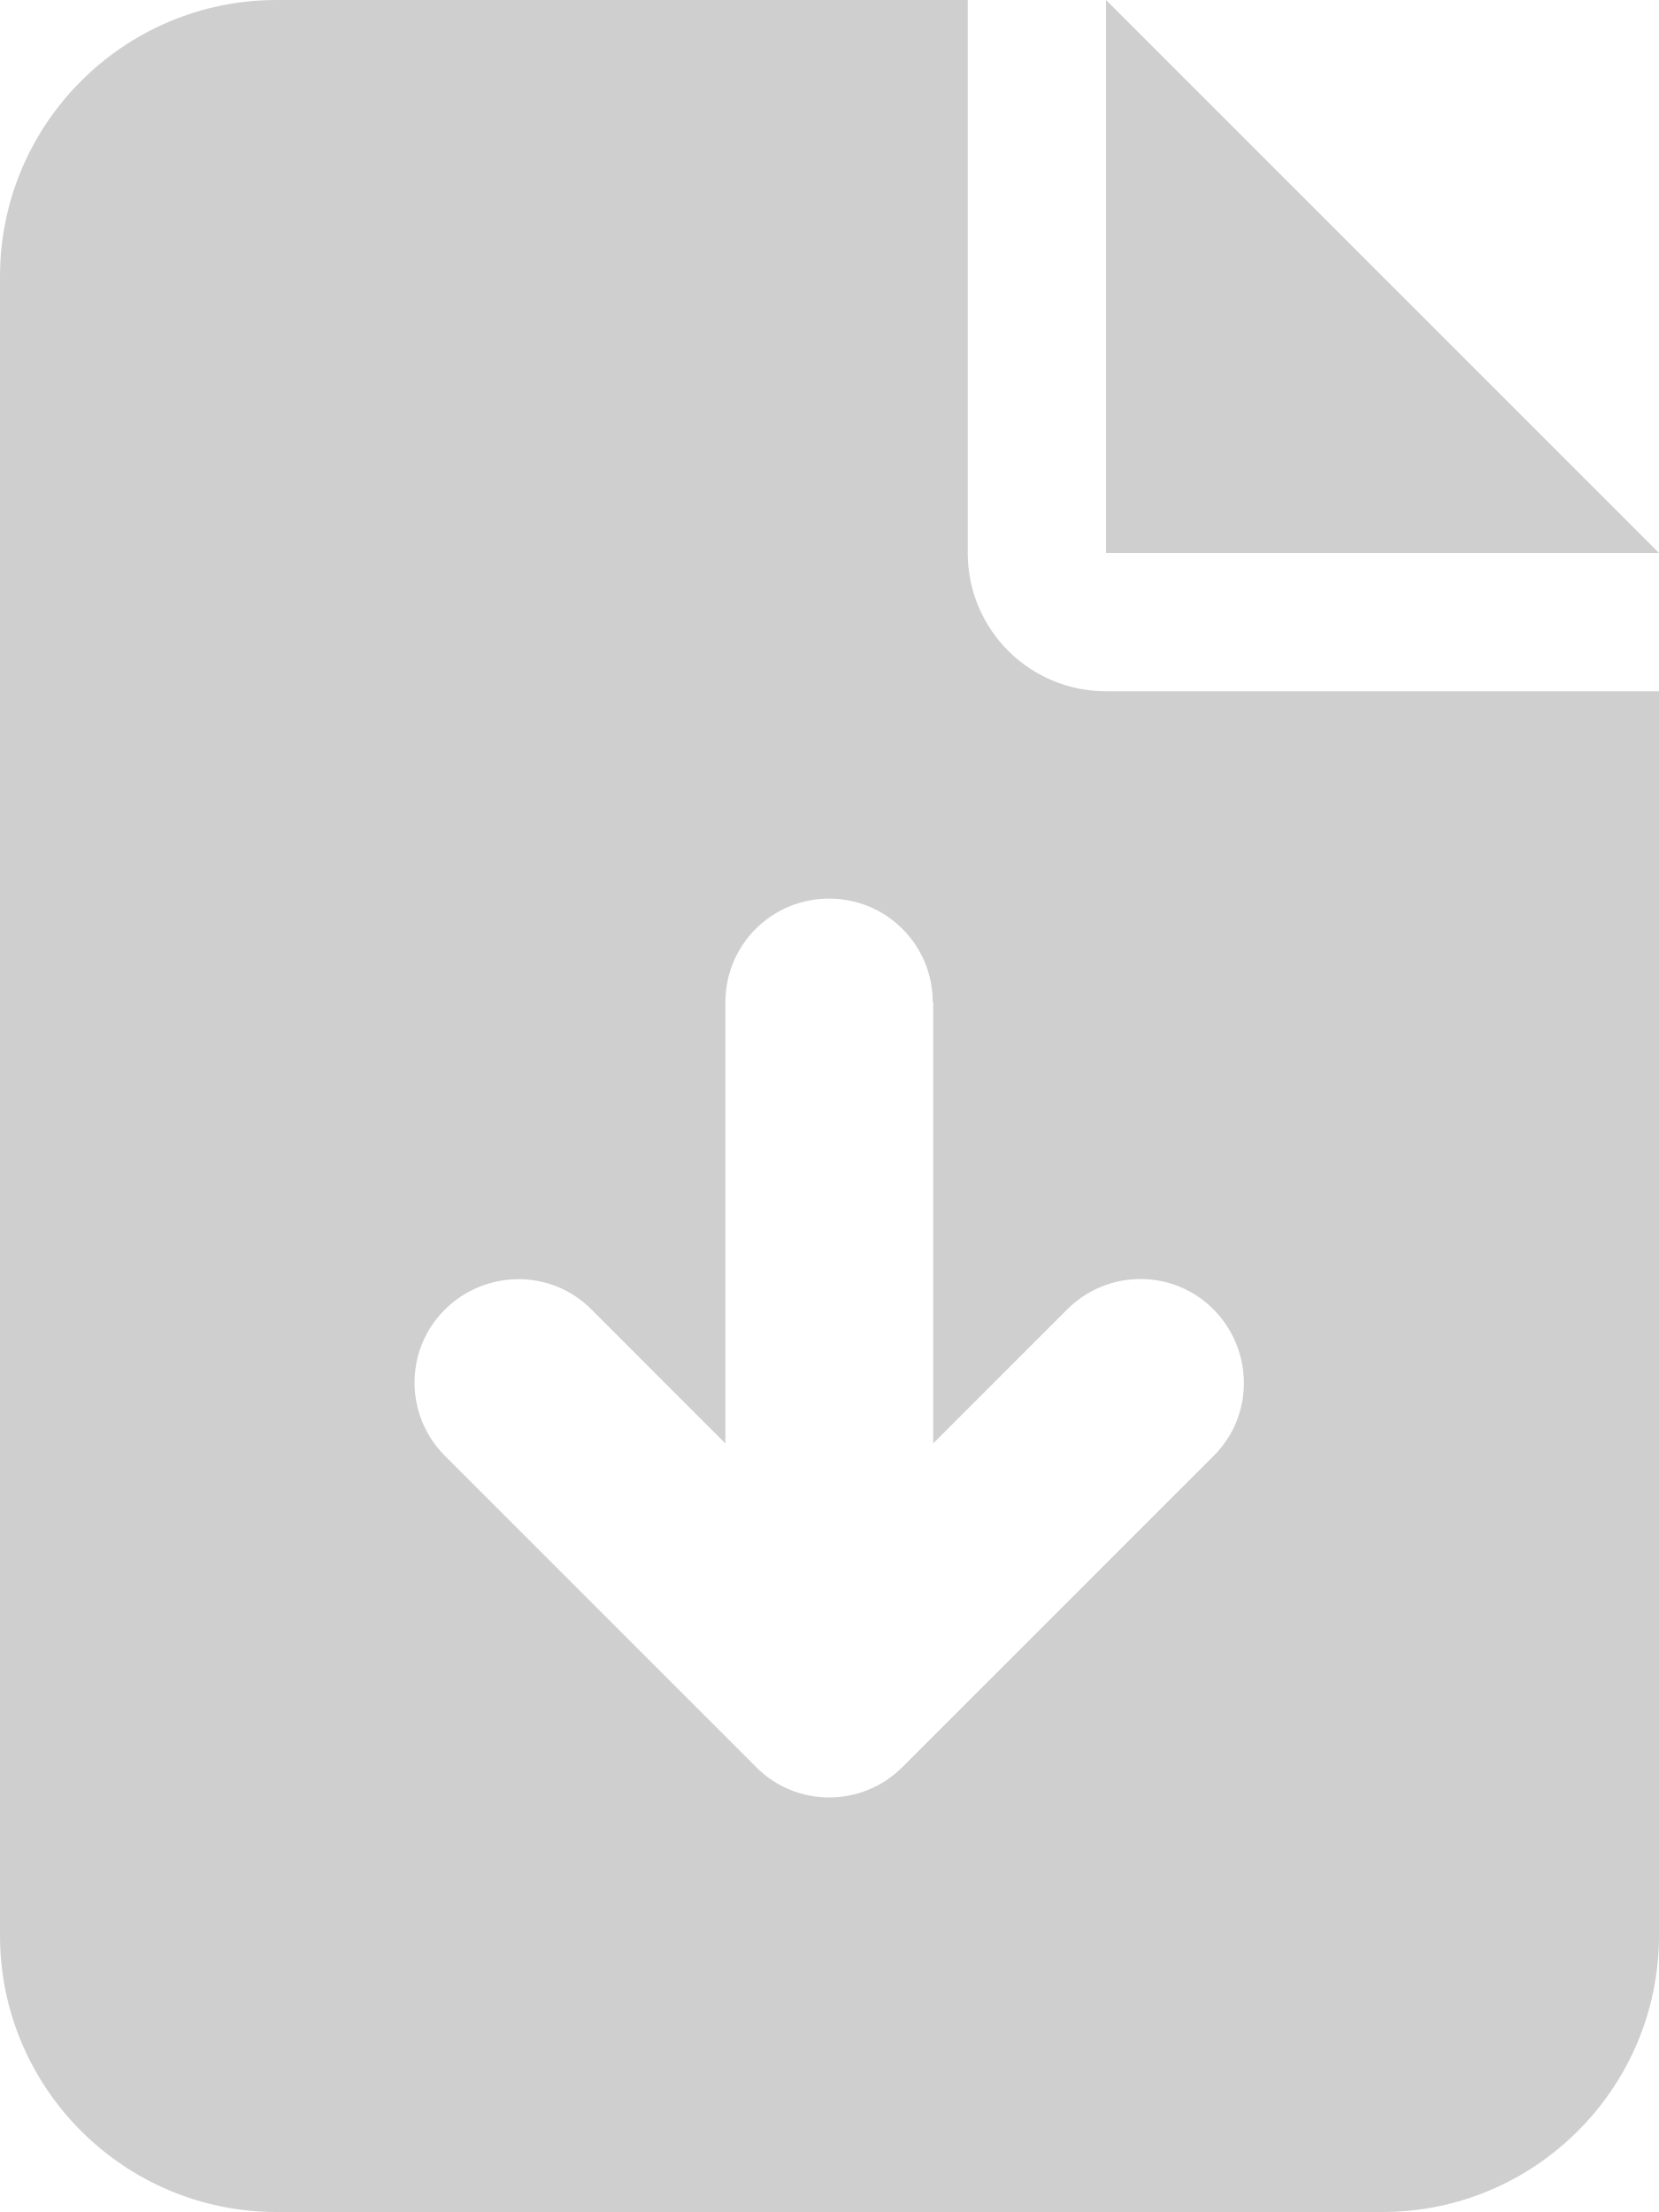
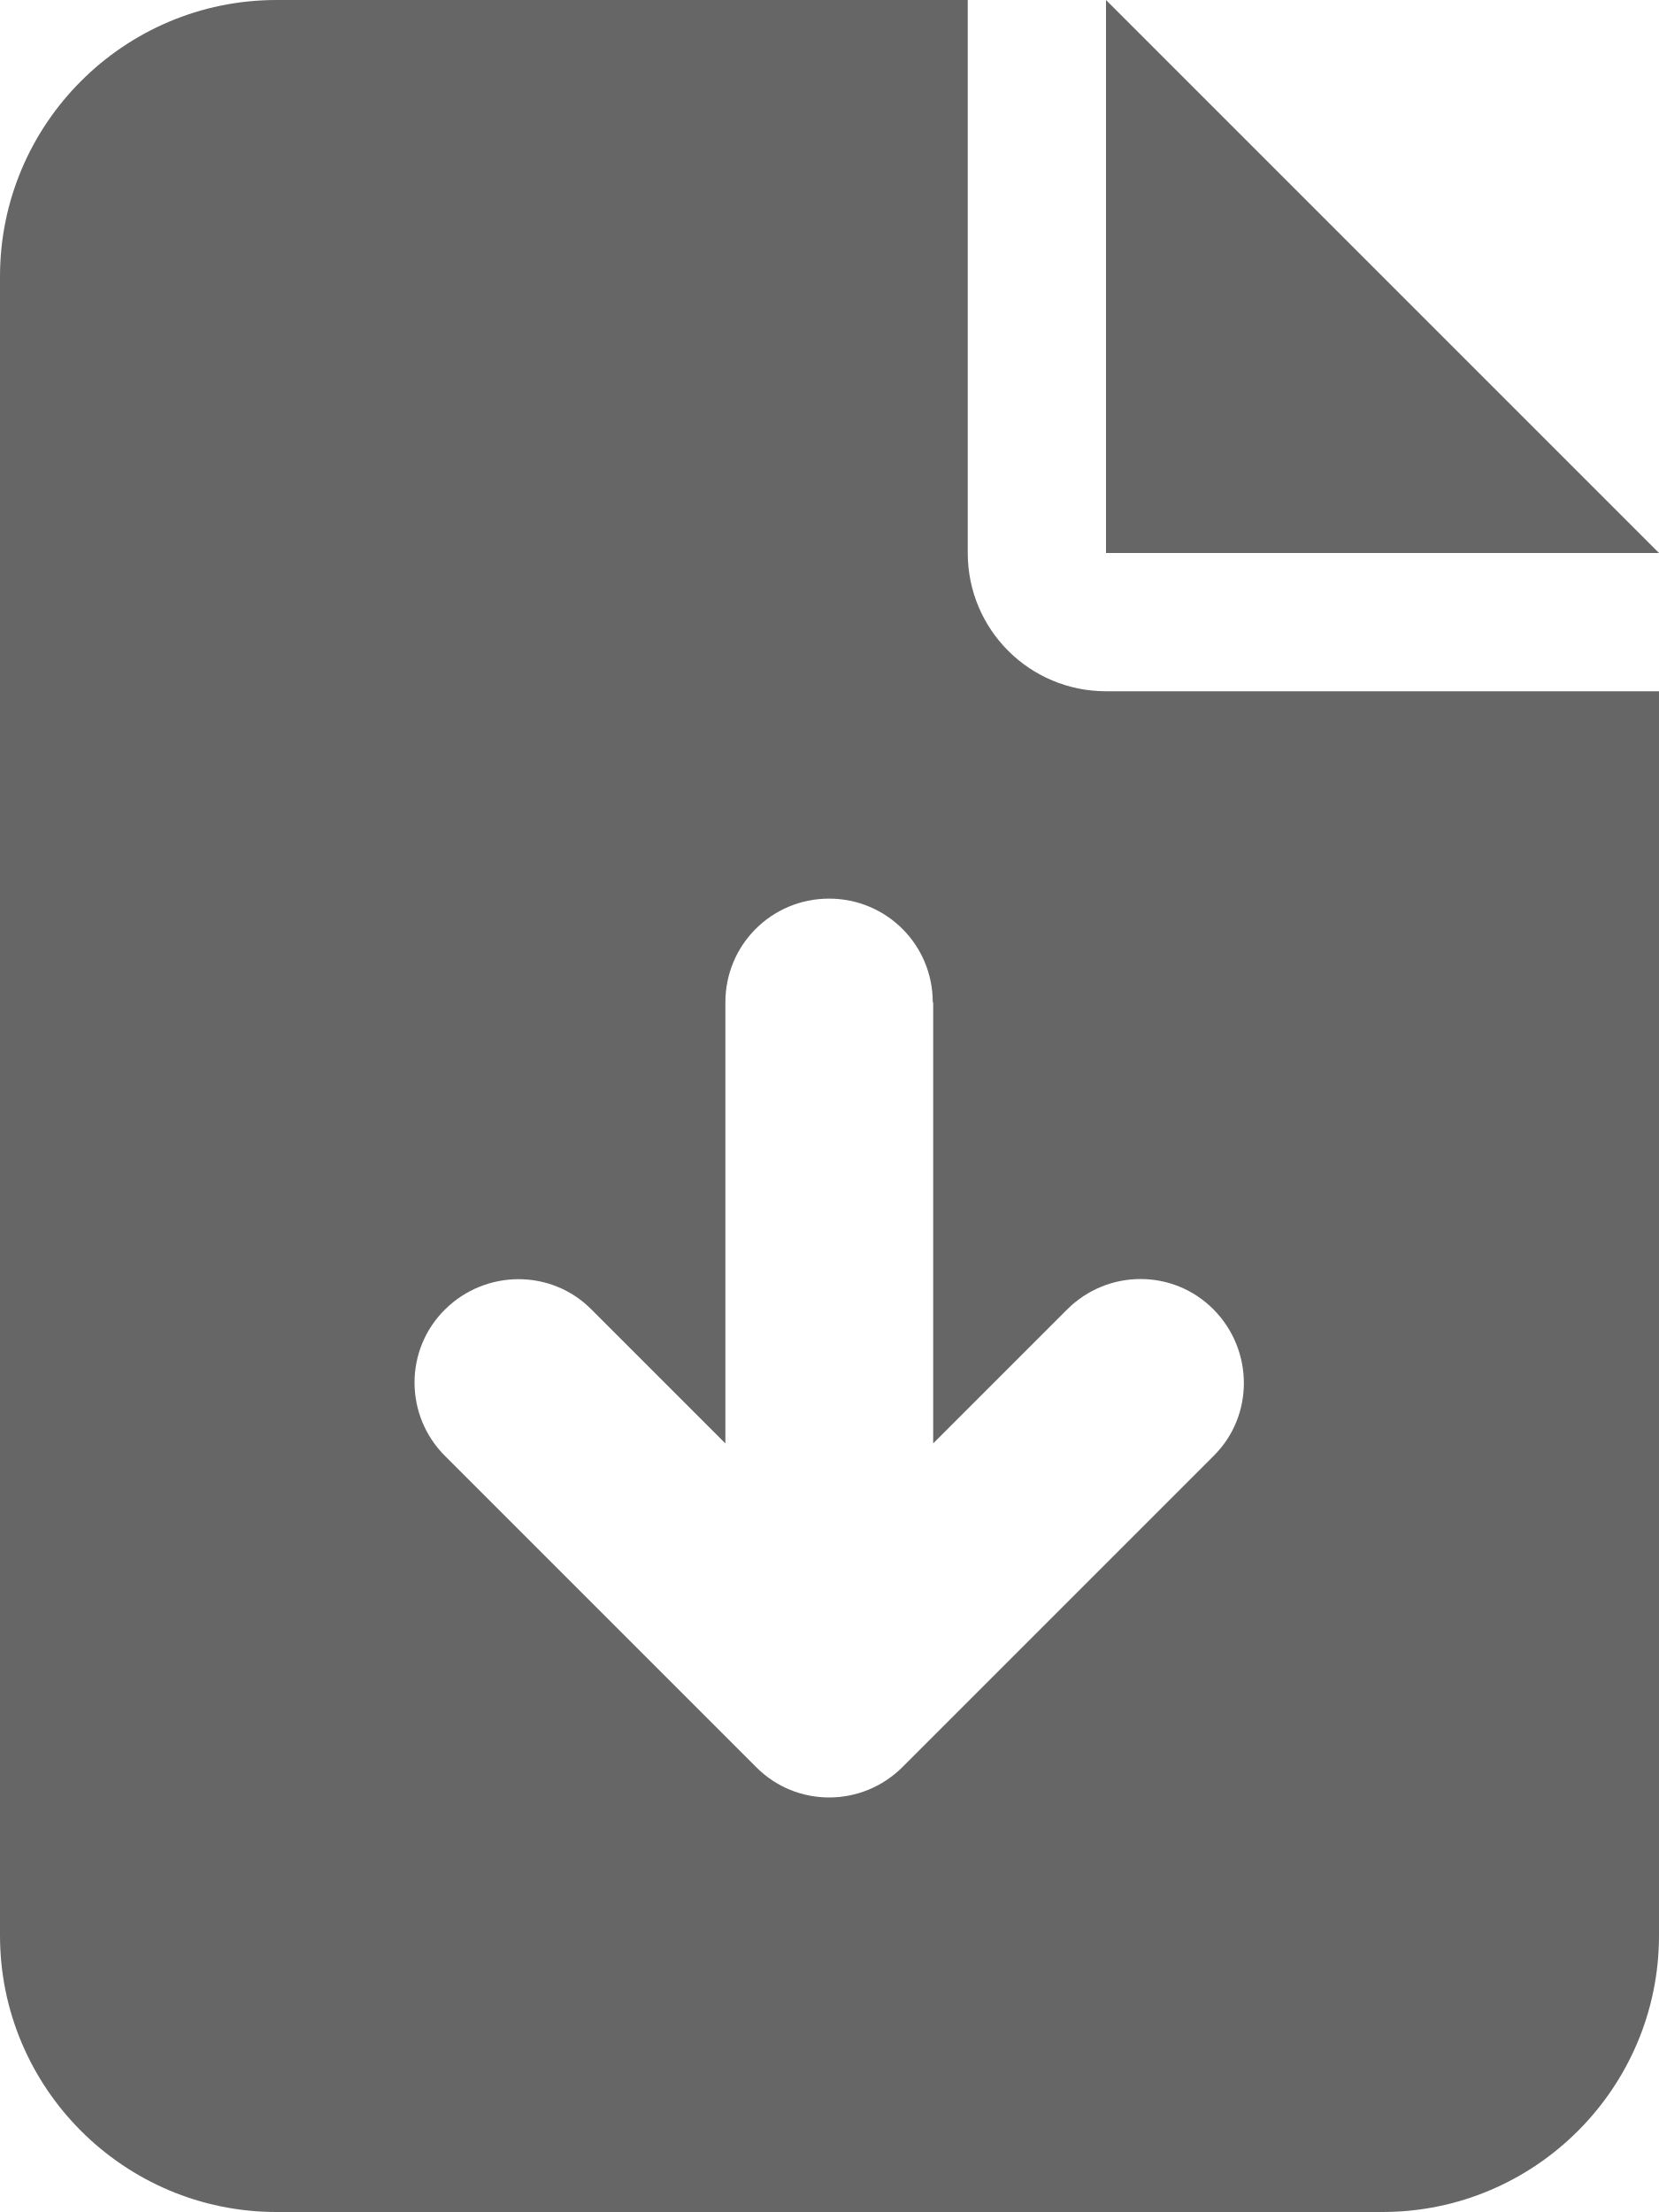
<svg xmlns="http://www.w3.org/2000/svg" viewBox="0 0 384 512">
-   <path fill="#cfcfcf" d="M64 0C28.7 0 0 28.7 0 64V448c0 35.3 28.7 64 64 64H320c35.3 0 64-28.7 64-64V160H256c-17.7 0-32-14.3-32-32V0H64zM256 0V128H384L256 0zM216 232V334.1l31-31c9.4-9.4 24.6-9.4 33.9 0s9.4 24.6 0 33.9l-72 72c-9.4 9.4-24.6 9.4-33.9 0l-72-72c-9.4-9.4-9.4-24.6 0-33.9s24.6-9.4 33.9 0l31 31V232c0-13.3 10.7-24 24-24s24 10.7 24 24z" />
+   <path fill="#666" d="M64 0C28.7 0 0 28.7 0 64V448c0 35.3 28.7 64 64 64H320c35.3 0 64-28.7 64-64V160H256c-17.7 0-32-14.3-32-32V0H64zM256 0V128H384L256 0zM216 232V334.1l31-31c9.4-9.4 24.6-9.4 33.9 0s9.4 24.6 0 33.9l-72 72c-9.4 9.4-24.6 9.4-33.9 0l-72-72c-9.4-9.4-9.4-24.6 0-33.9s24.6-9.4 33.9 0l31 31V232c0-13.3 10.7-24 24-24s24 10.7 24 24z" />
</svg>
